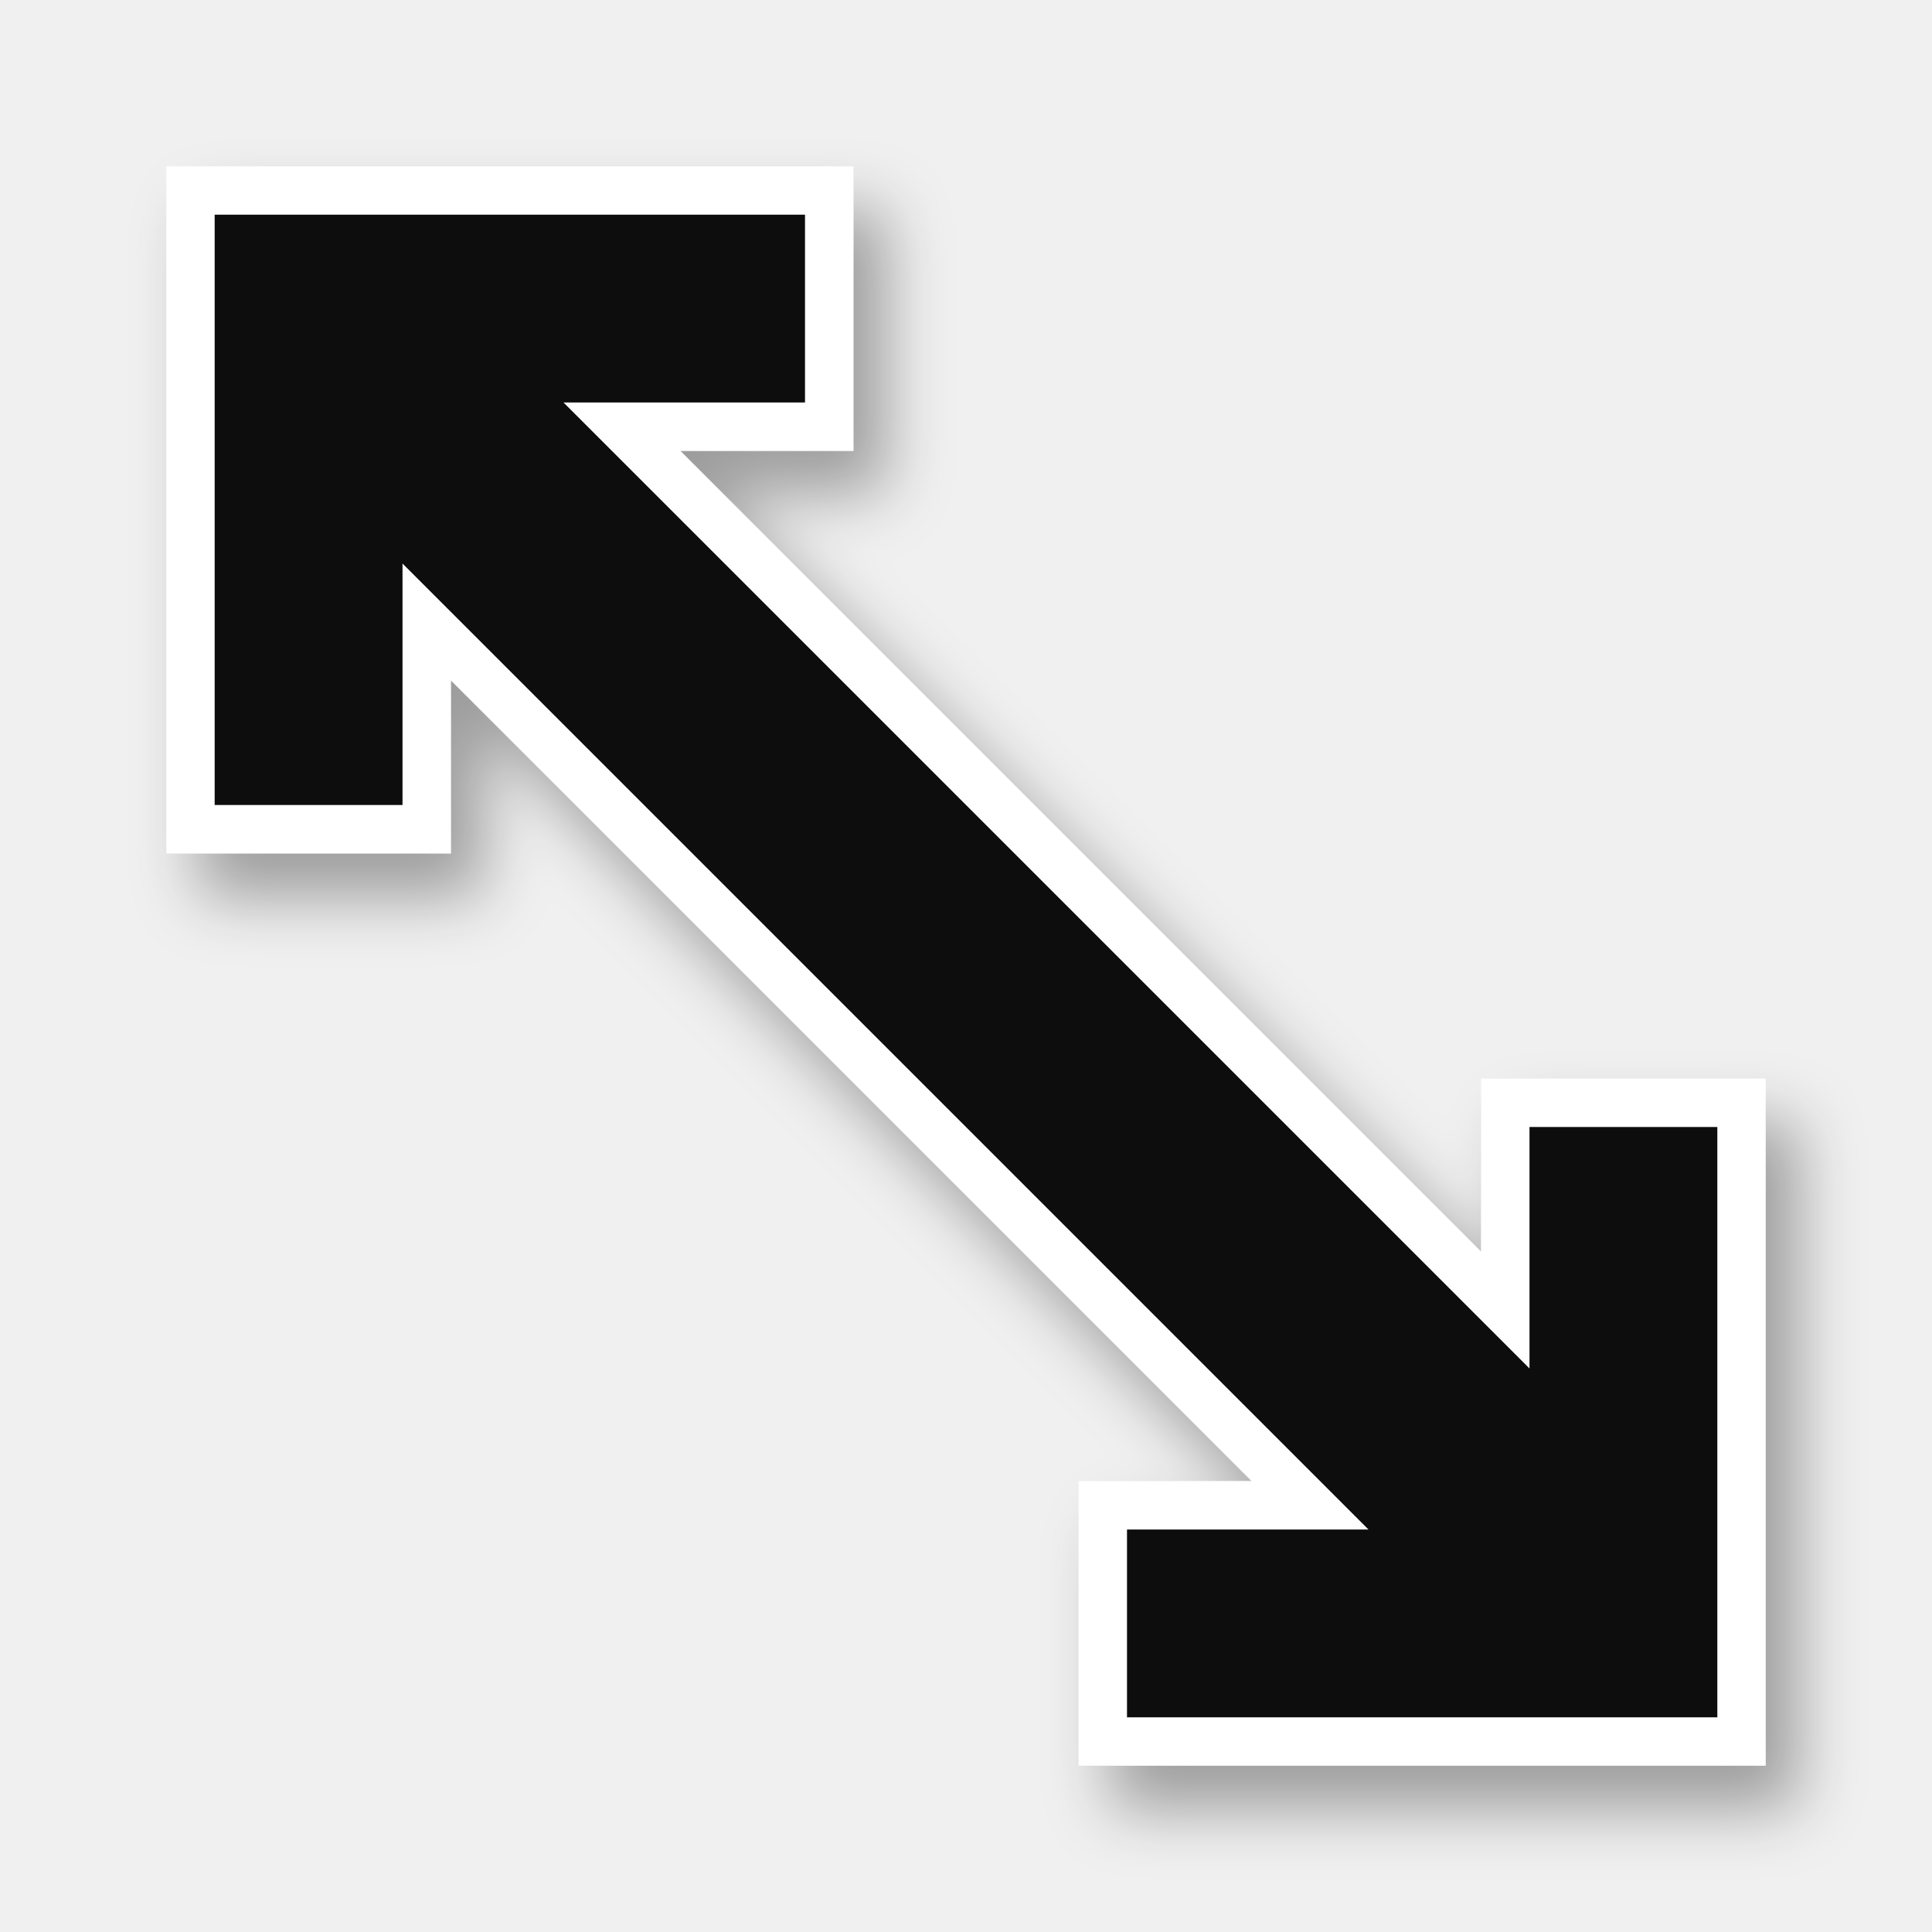
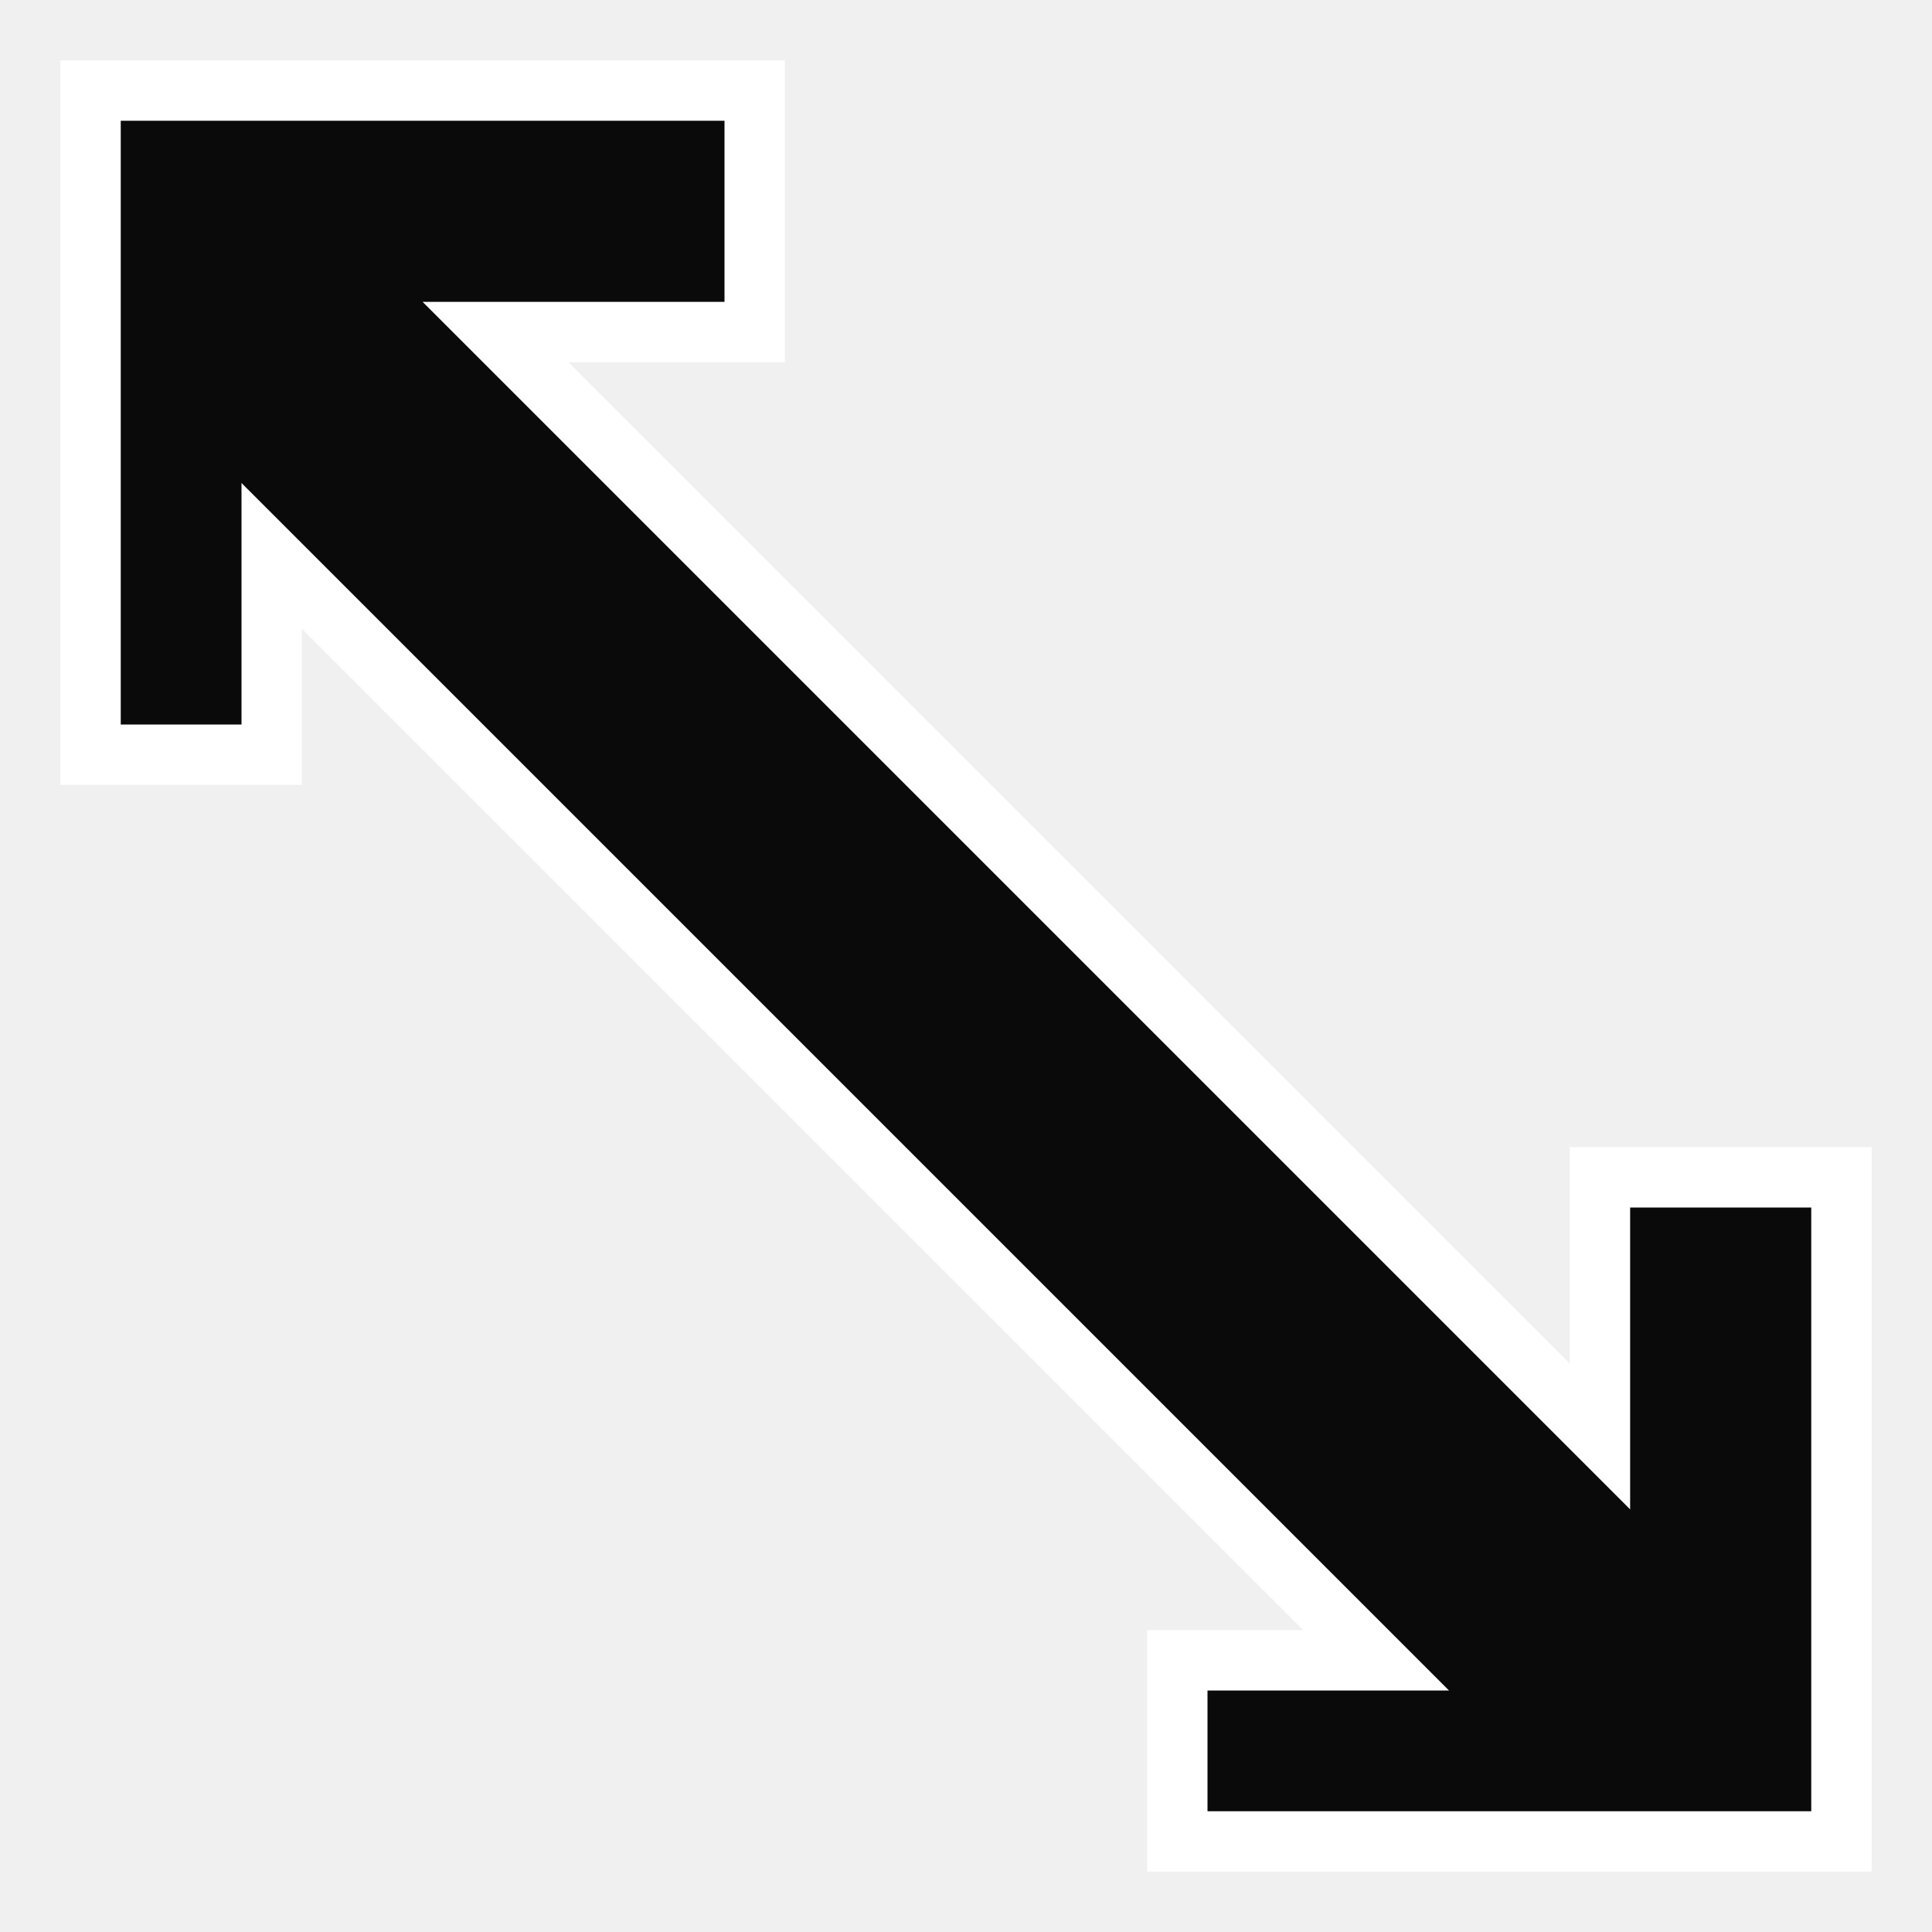
- <svg xmlns="http://www.w3.org/2000/svg" viewBox="-2 -2 36 36" width="32" height="32">
-   <defs>
-     <filter id="cShadow" x="-15%" y="-10%" width="140%" height="130%">
-       <feDropShadow dx="0.6" dy="0.8" stdDeviation="0.6" flood-color="#000" flood-opacity="0.35" />
-     </filter>
-   </defs>
-   <g filter="url(#cShadow)">
-     <path d="M2,2 L13,2 L13,5.5 L8.5,5.5 L26.5,23.5 L26.5,19 L30,19 L30,30 L19,30 L19,26.5 L23.5,26.5 L5.5,8.5 L5.5,13 L2,13 Z" fill="#0a0a0a" stroke="#ffffff" stroke-width="1.8" stroke-linejoin="miter" stroke-linecap="square" style="paint-order: stroke;" />
-   </g>
+ <svg xmlns="http://www.w3.org/2000/svg" viewBox="0 0 32 32" width="32" height="32">
+   <path d="M 2 2 L 12 2 L 12 5 L 7 5 L 27 25 L 27 20 L 30 20 L 30 30 L 20 30 L 20 28 L 24 28 L 4 8 L 4 12 L 2 12 Z" fill="#0a0a0a" stroke="#ffffff" stroke-width="2" stroke-linejoin="miter" stroke-linecap="square" style="paint-order: stroke;" />
</svg>
